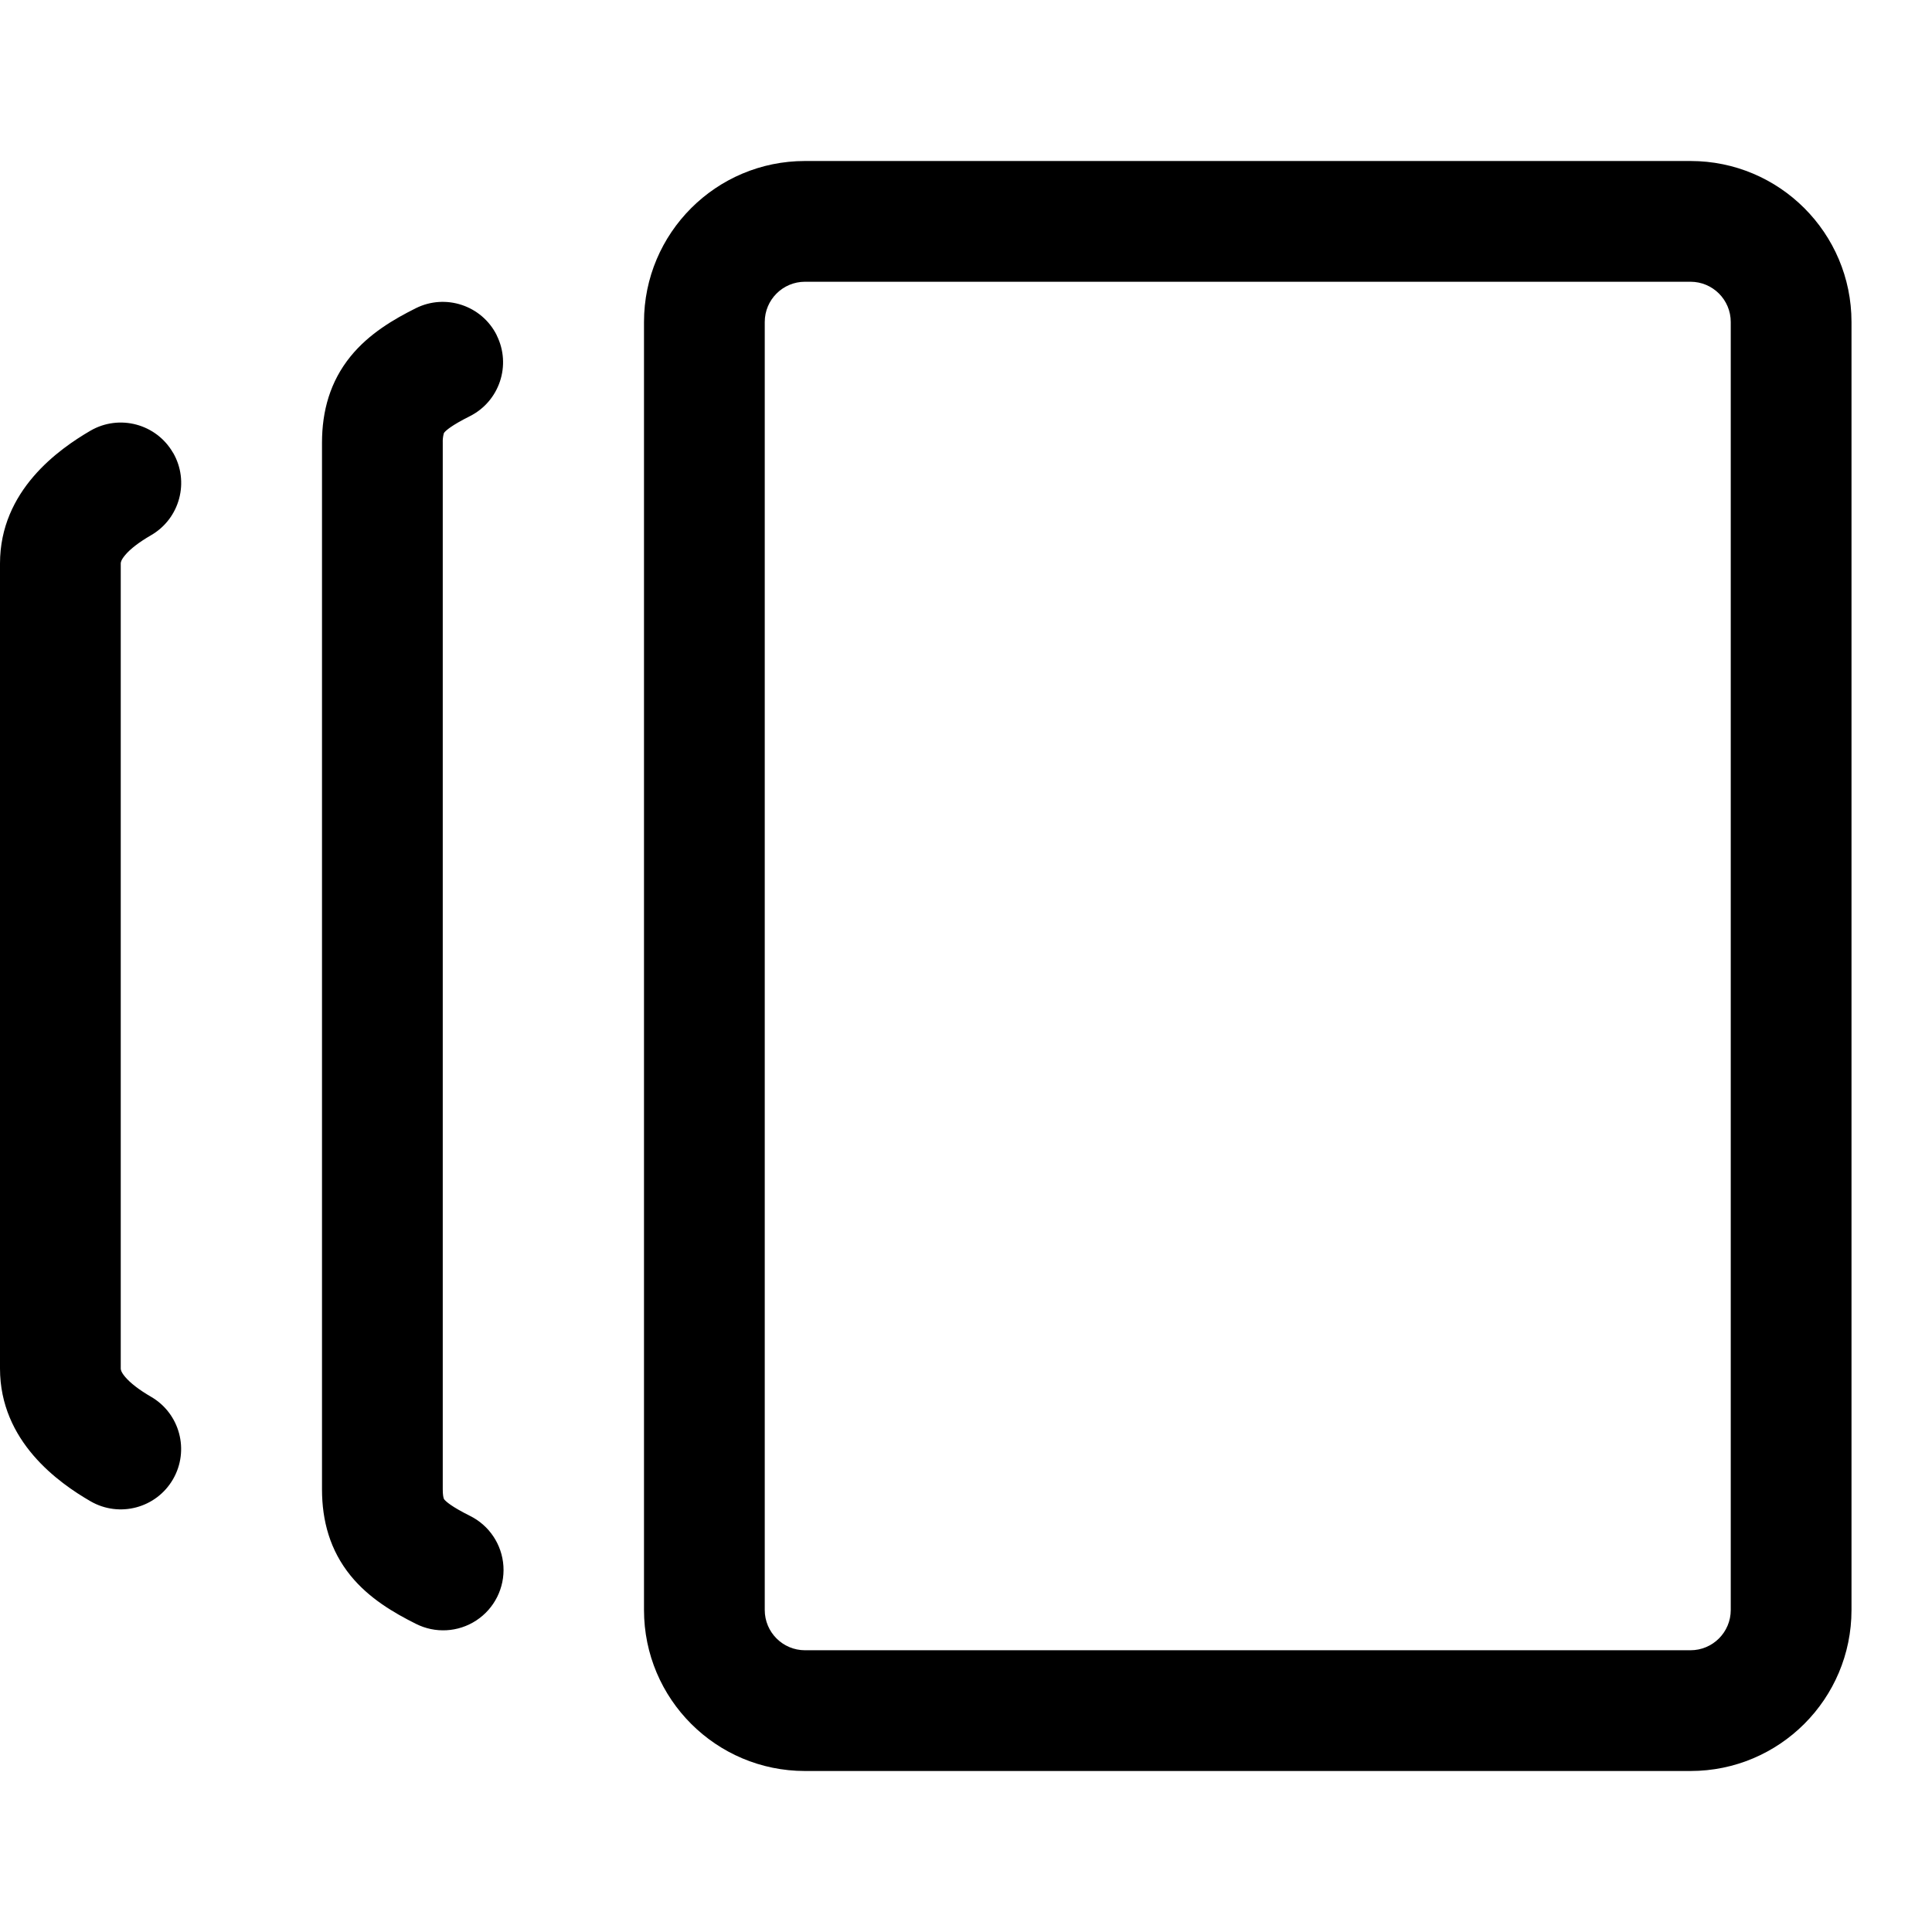
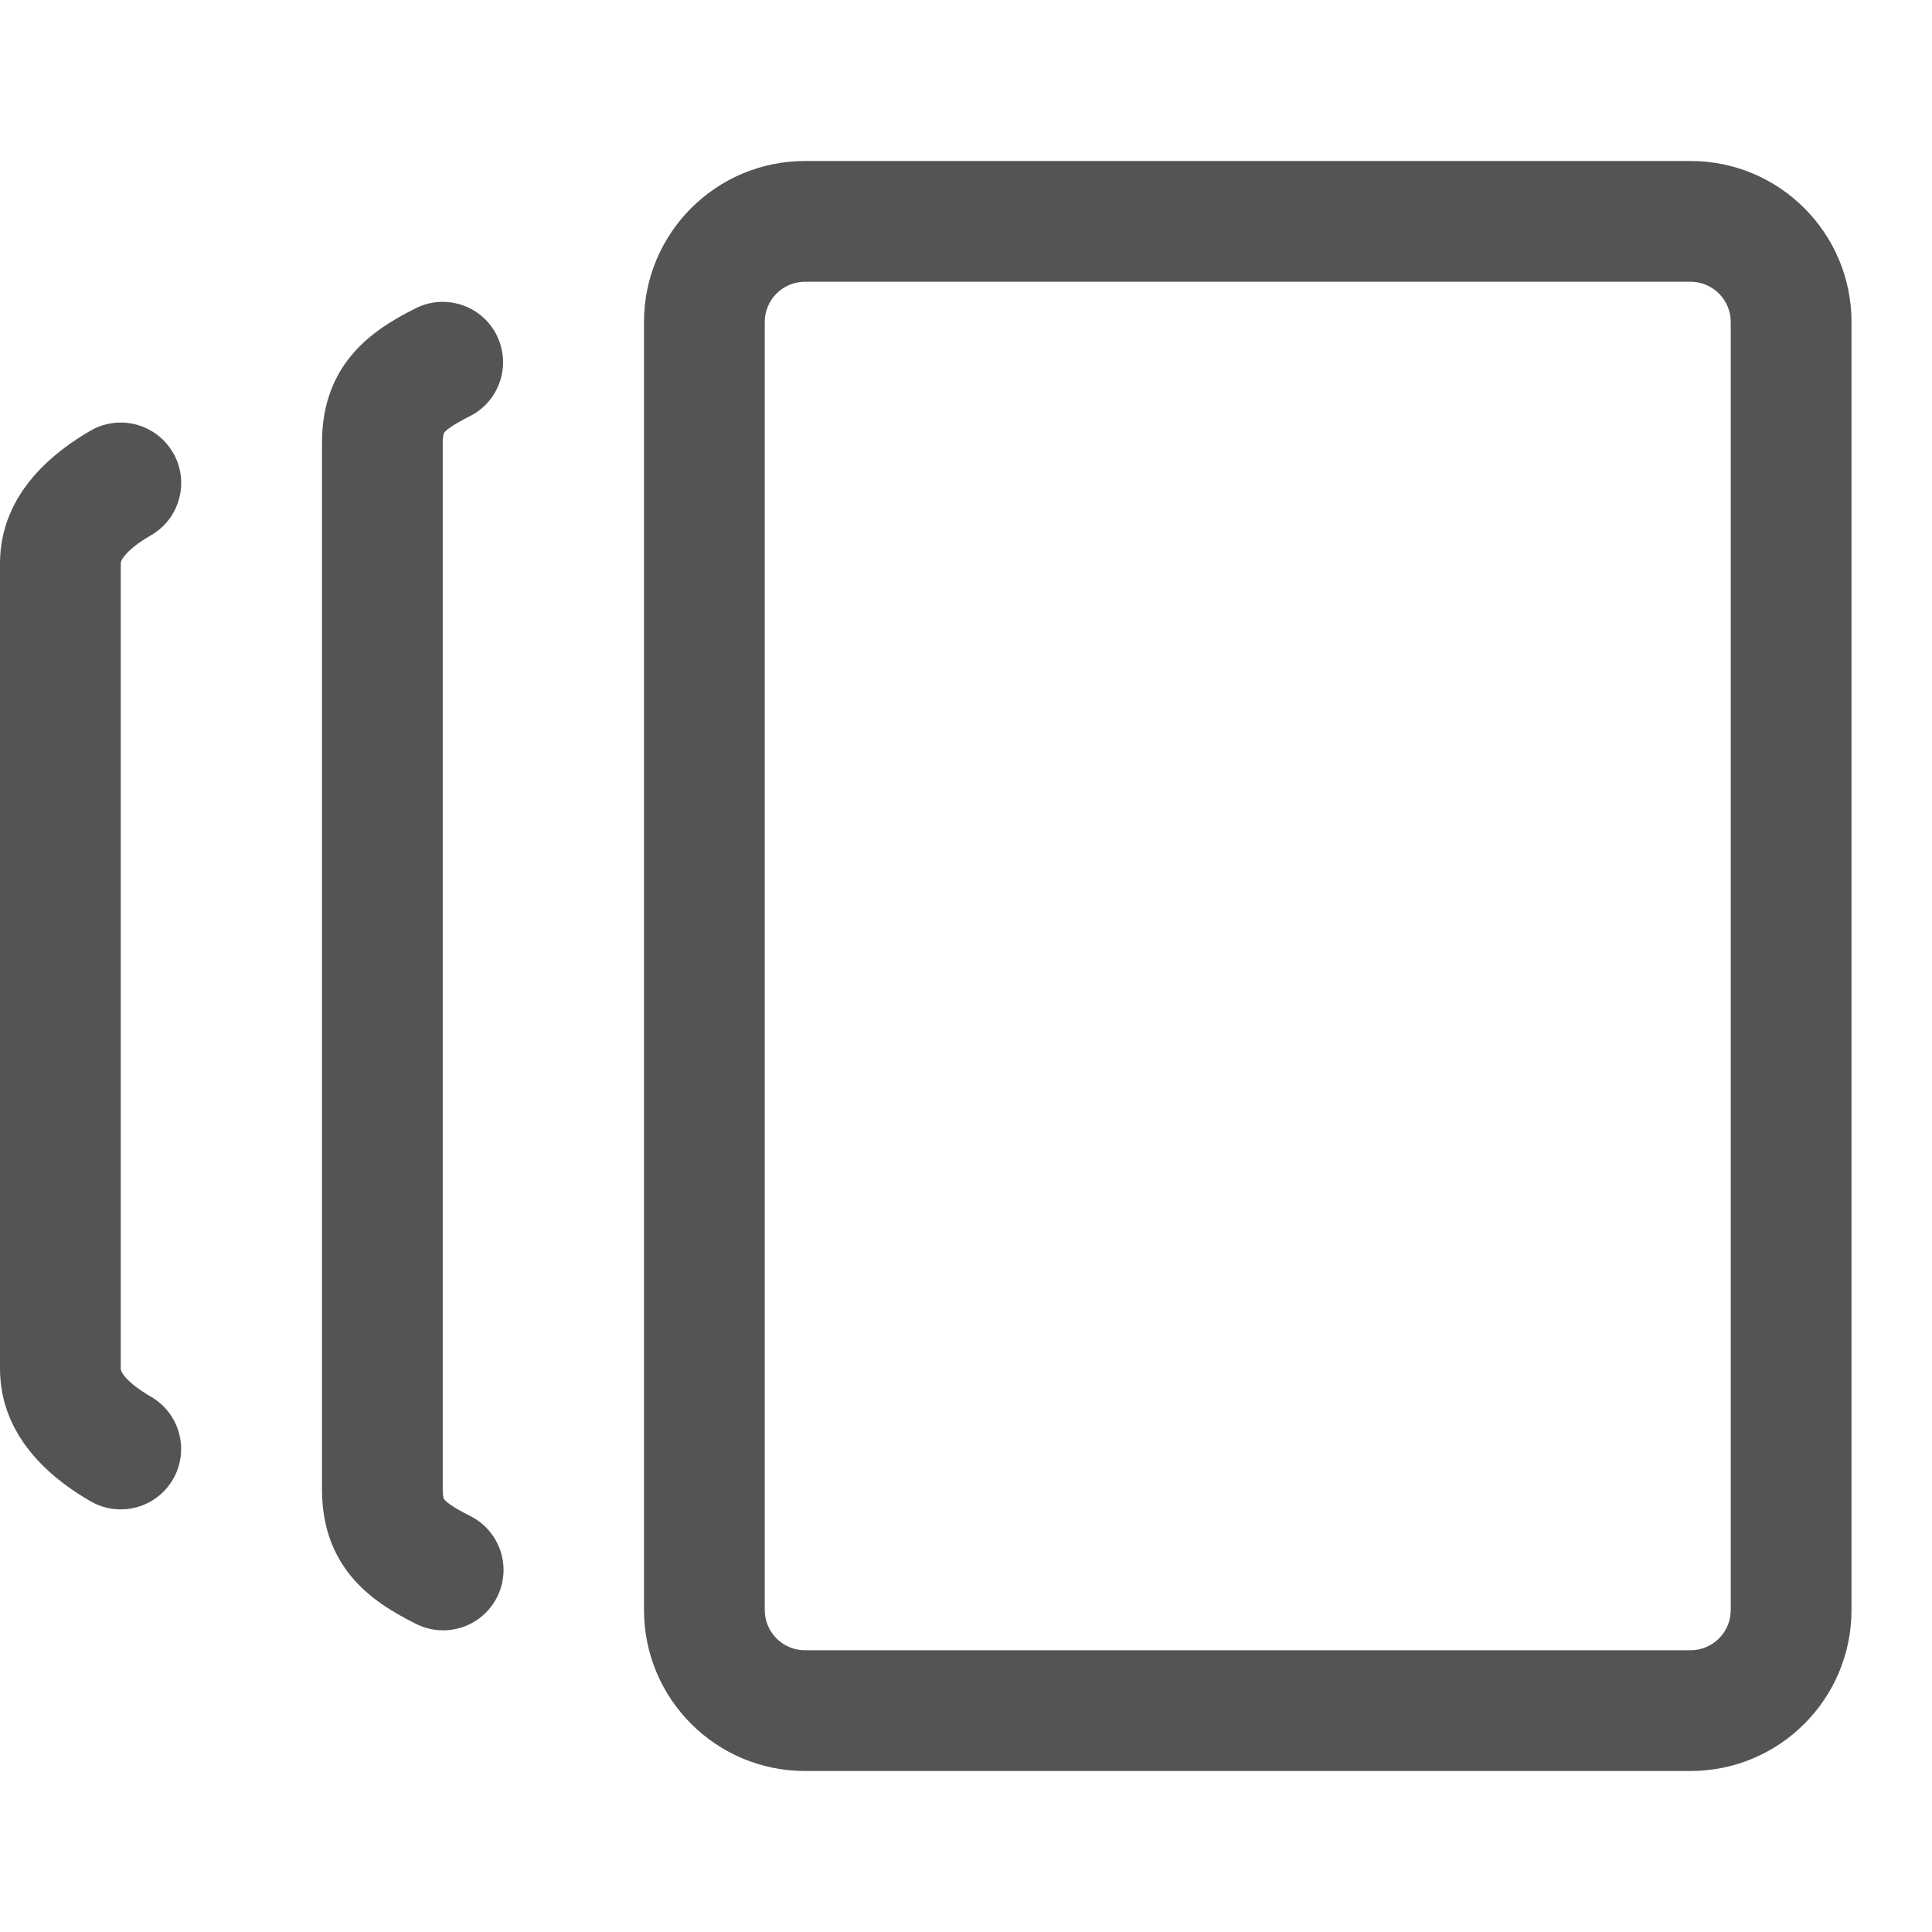
- <svg xmlns="http://www.w3.org/2000/svg" fill="#000000" width="800px" height="800px" viewBox="0 0 24 24">
+ <svg xmlns="http://www.w3.org/2000/svg" fill="#545454" width="800px" height="800px" viewBox="0 0 24 24">
  <path fill-rule="evenodd" d="M10 22a2 2 0 01-2-2V4a2 2 0 012-2h11a2 2 0 012 2v16a2 2 0 01-2 2H10zm-.5-2a.5.5 0 00.5.5h11a.5.5 0 00.5-.5V4a.5.5 0 00-.5-.5H10a.5.5 0 00-.5.5v16zM6.17 4.165a.75.75 0 01-.335 1.006c-.228.114-.295.177-.315.201a.037.037 0 00-.008.016.387.387 0 00-.012.112v13c0 .07.008.102.012.112a.03.03 0 00.008.016c.02.024.087.087.315.201a.75.75 0 11-.67 1.342c-.272-.136-.58-.315-.81-.598C4.1 19.259 4 18.893 4 18.5v-13c0-.393.1-.759.355-1.073.23-.283.538-.462.81-.598a.75.75 0 011.006.336zM2.15 5.624a.75.75 0 01-.274 1.025c-.15.087-.257.17-.32.245C1.5 6.96 1.5 6.99 1.5 7v10c0 .01 0 .04.056.106.063.074.17.158.32.245a.75.75 0 11-.752 1.298C.73 18.421 0 17.907 0 17V7c0-.907.73-1.42 1.124-1.65a.75.75 0 011.025.274z" />
</svg>
